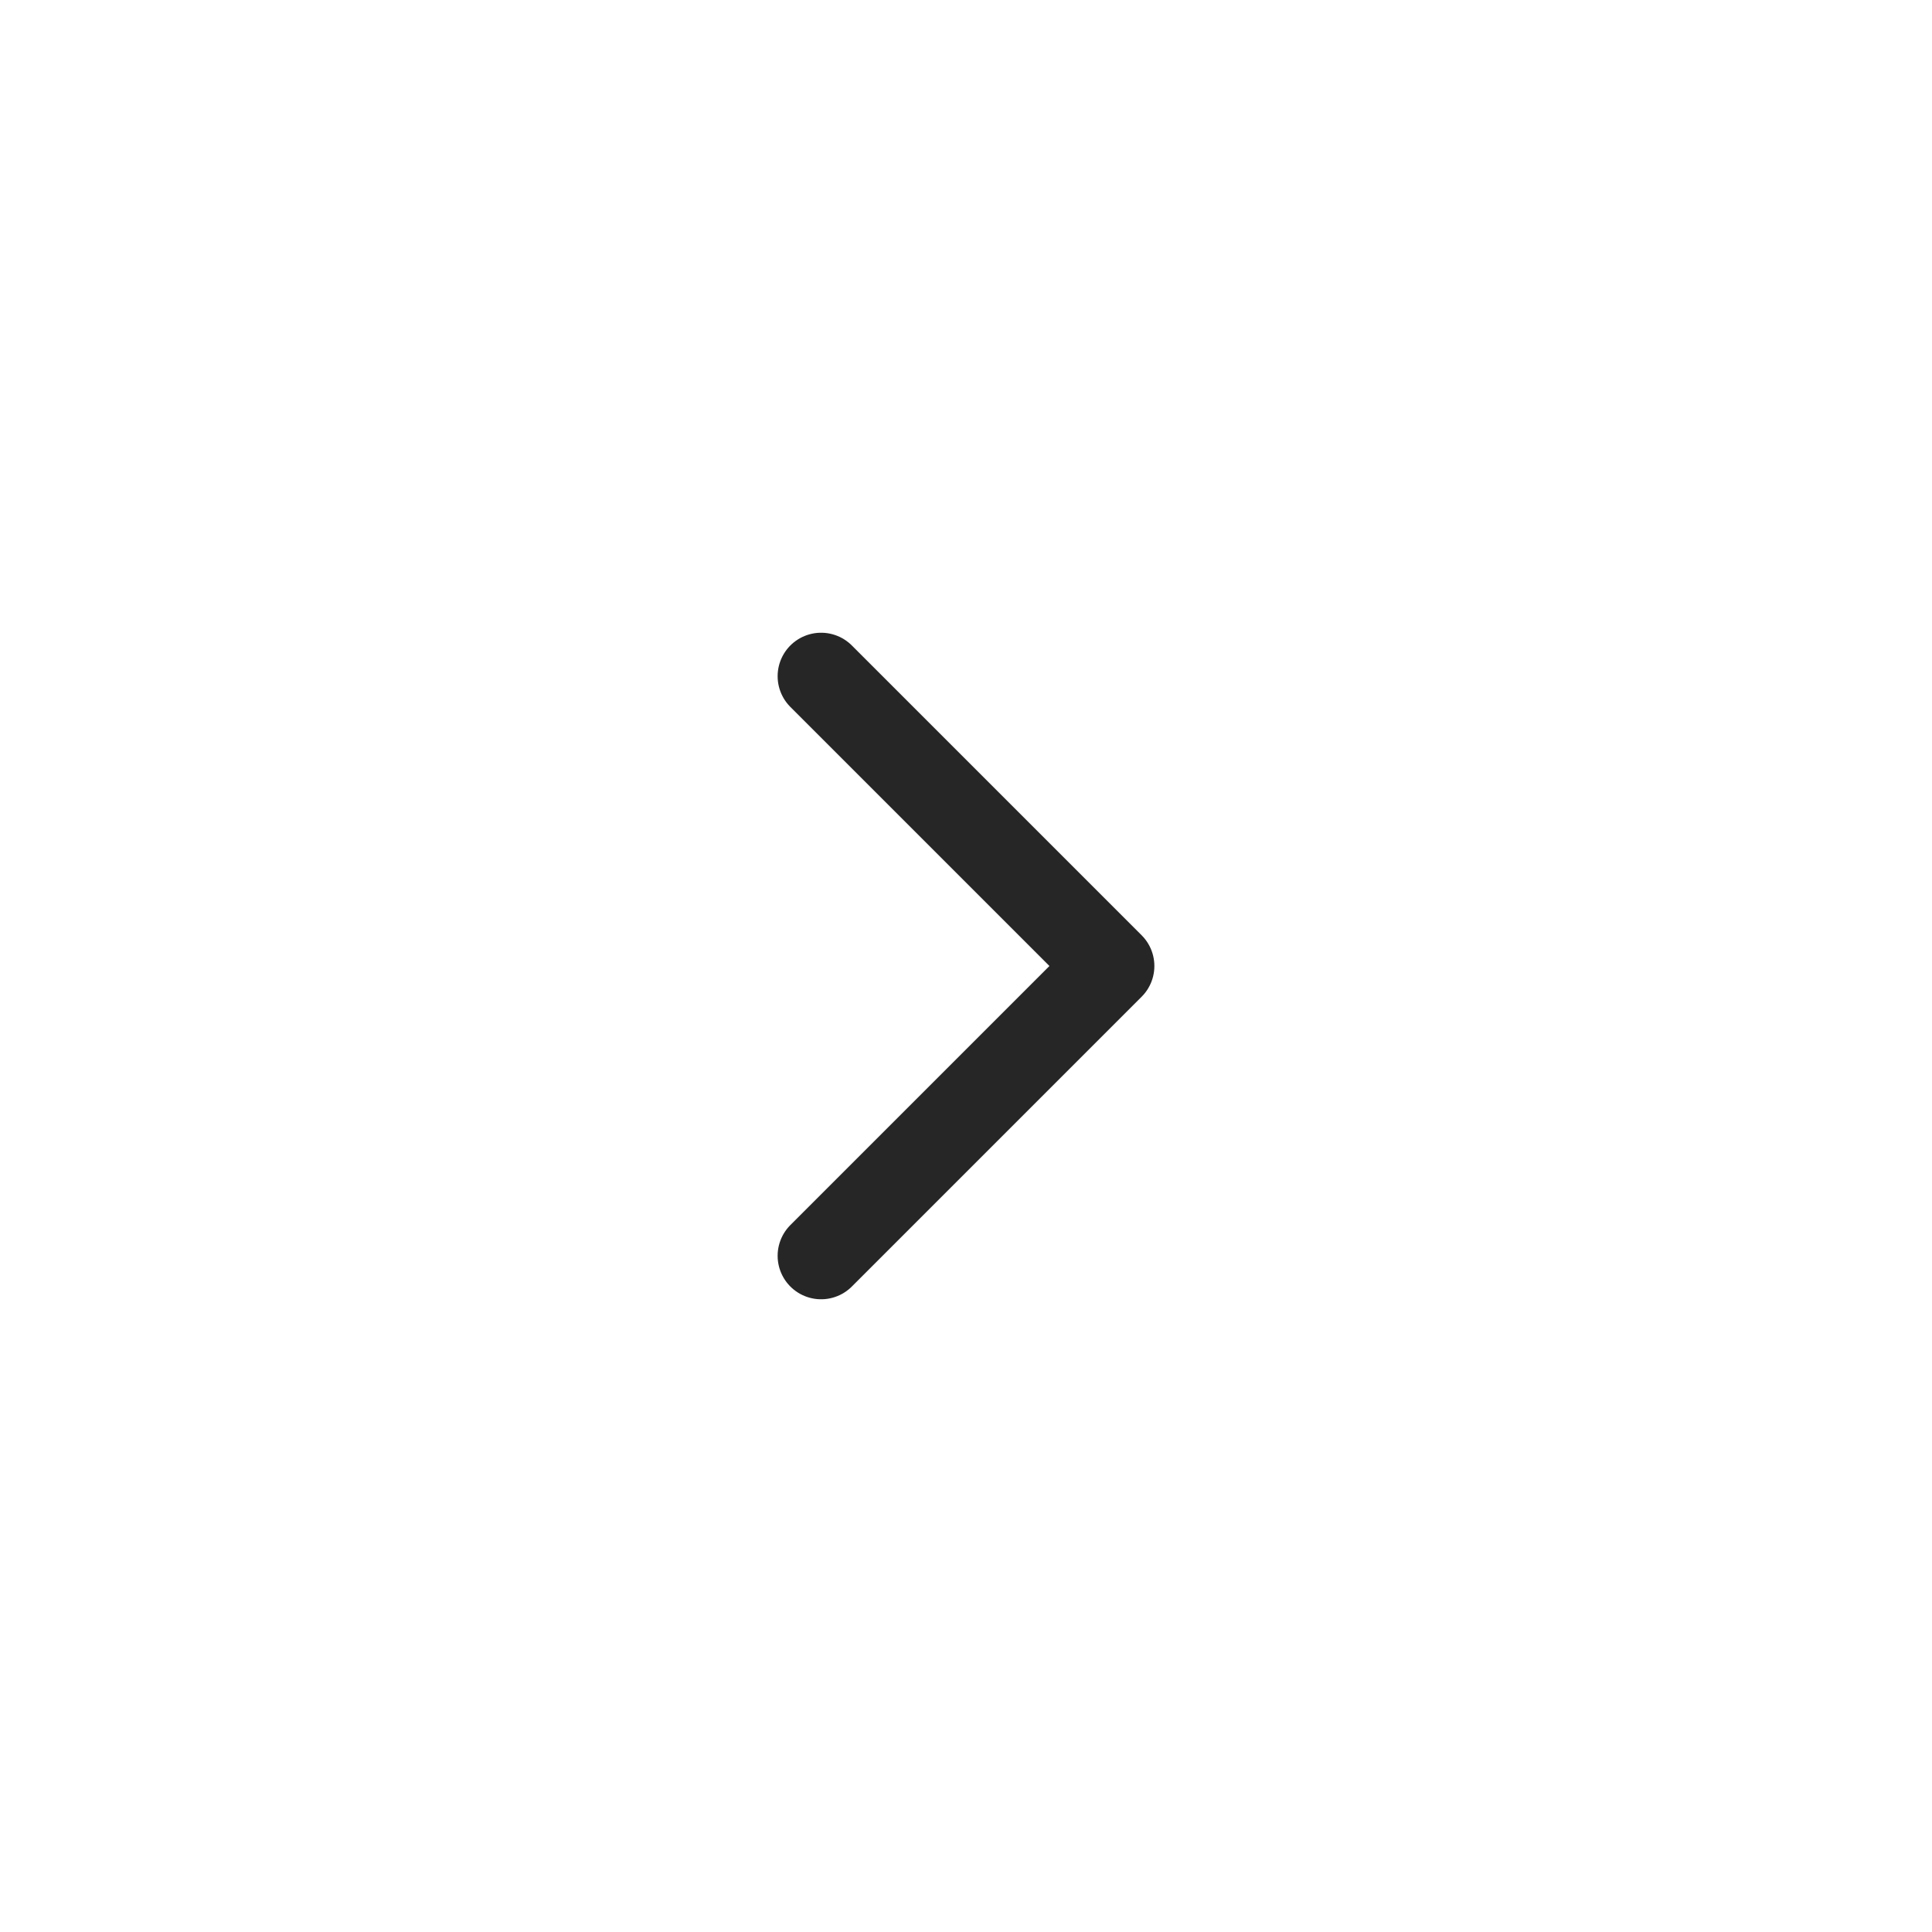
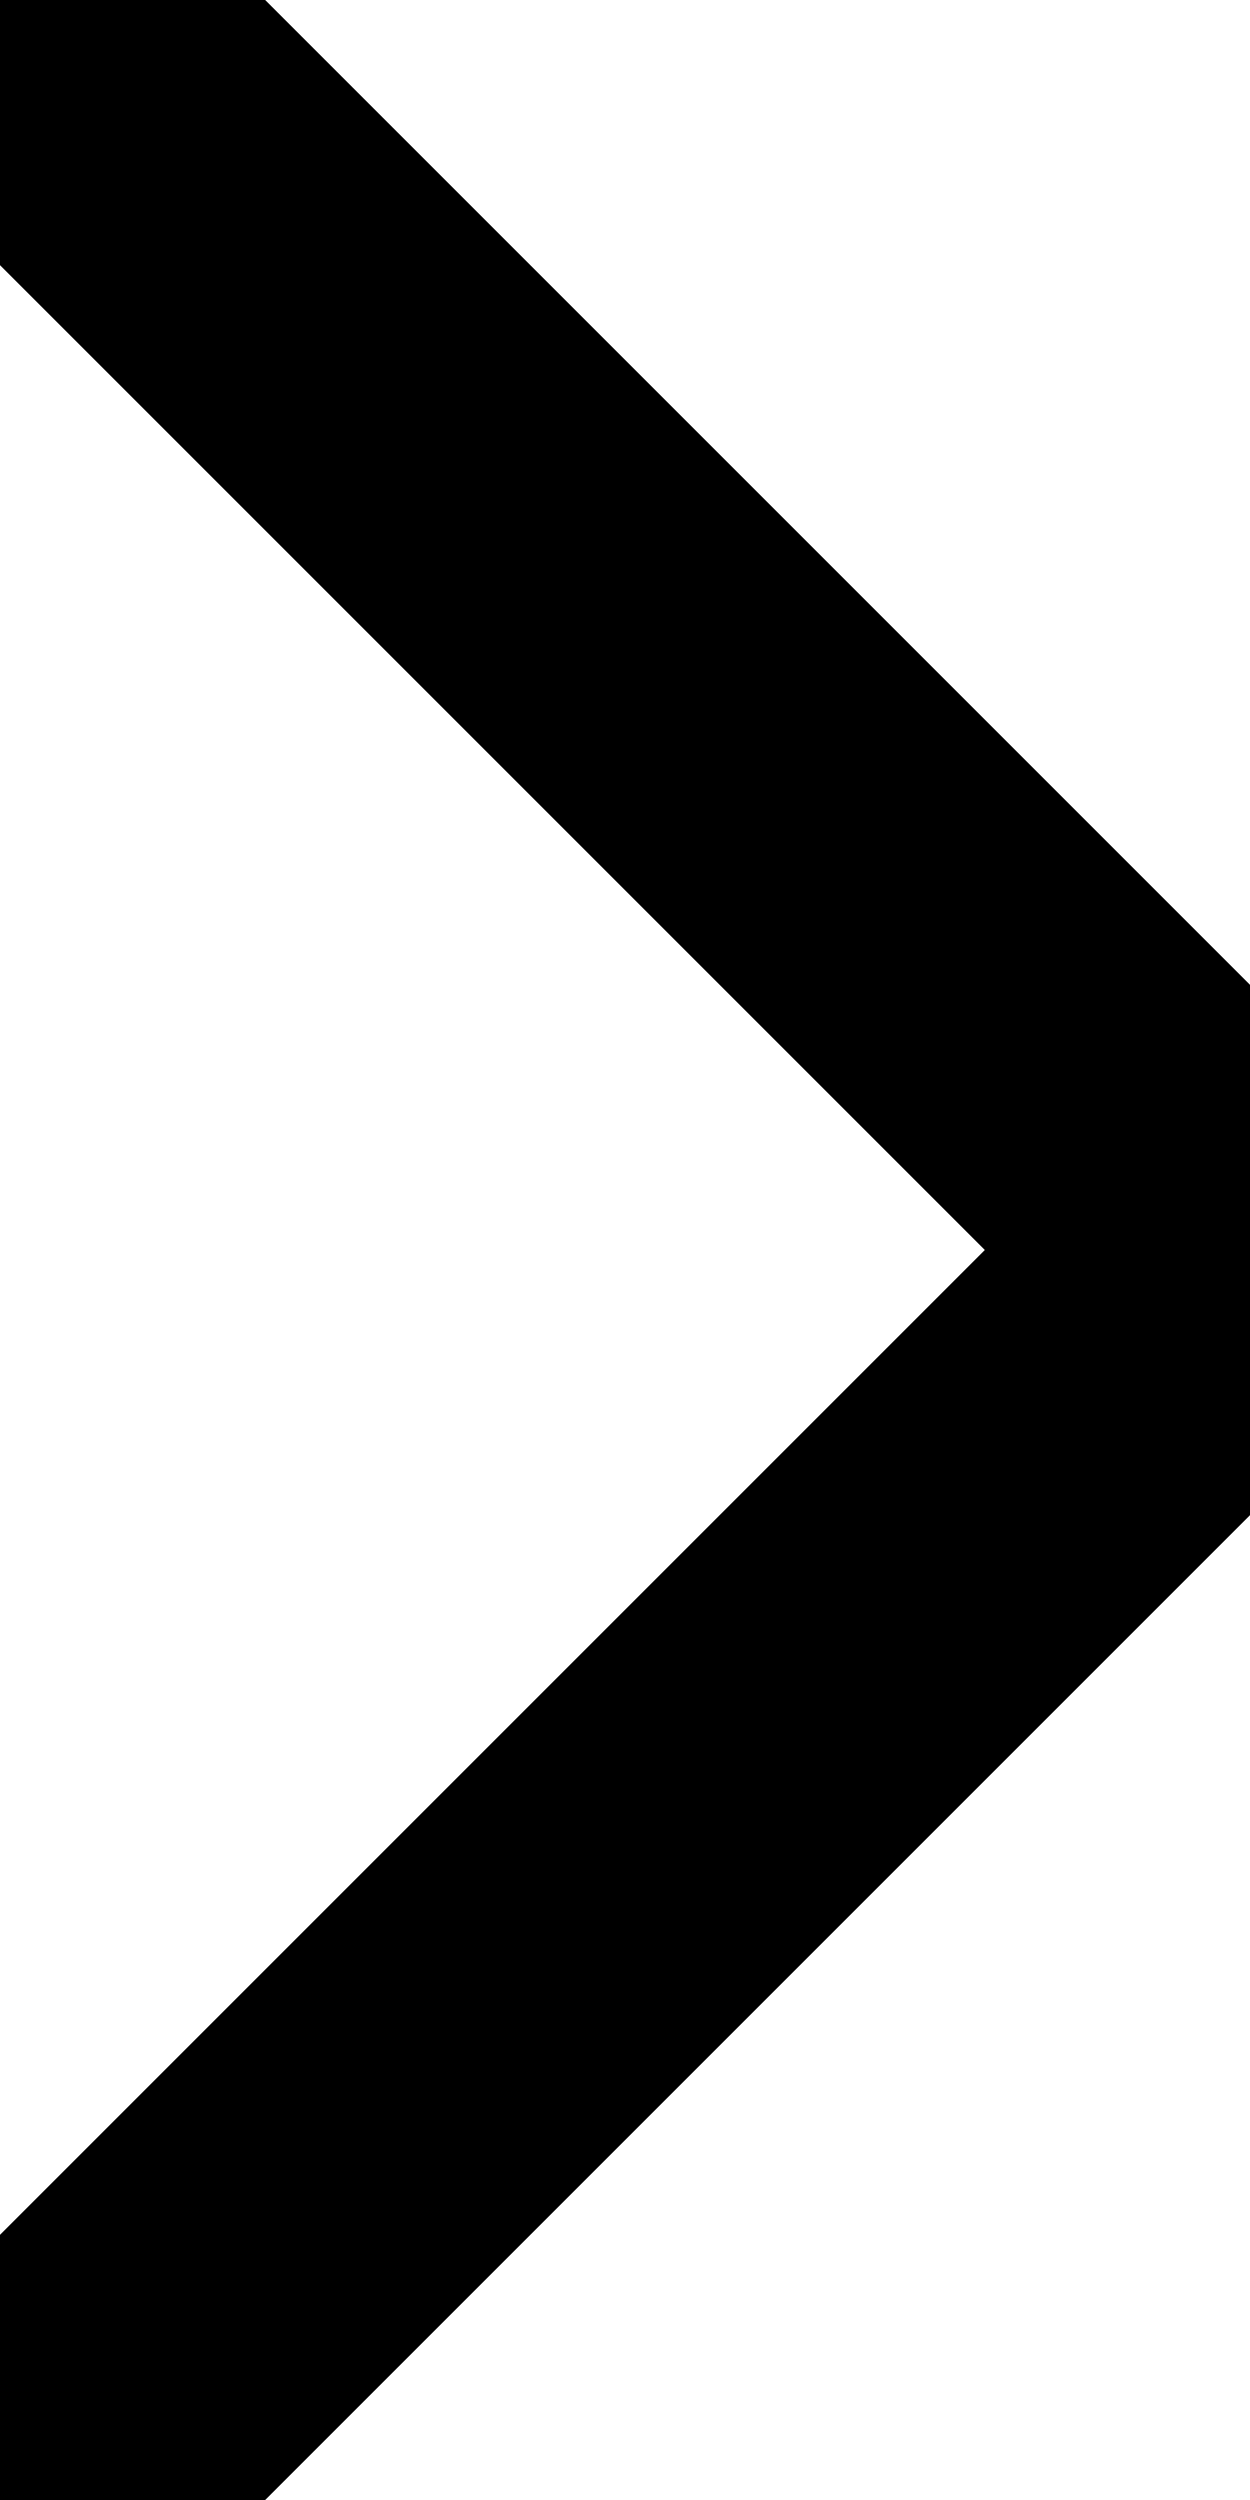
- <svg xmlns="http://www.w3.org/2000/svg" width="40" height="40" viewBox="0 0 40 40" fill="none">
-   <path d="M17 14L23 20L17 26" stroke="#262626" stroke-width="1.8" stroke-linecap="round" stroke-linejoin="round" />
+ <svg xmlns="http://www.w3.org/2000/svg" viewBox="17 14 6 12" fill="none">
+   <path d="M17 14L23 20L17 26" stroke="currentColor" stroke-width="1.8" stroke-linecap="round" stroke-linejoin="round" />
</svg>
